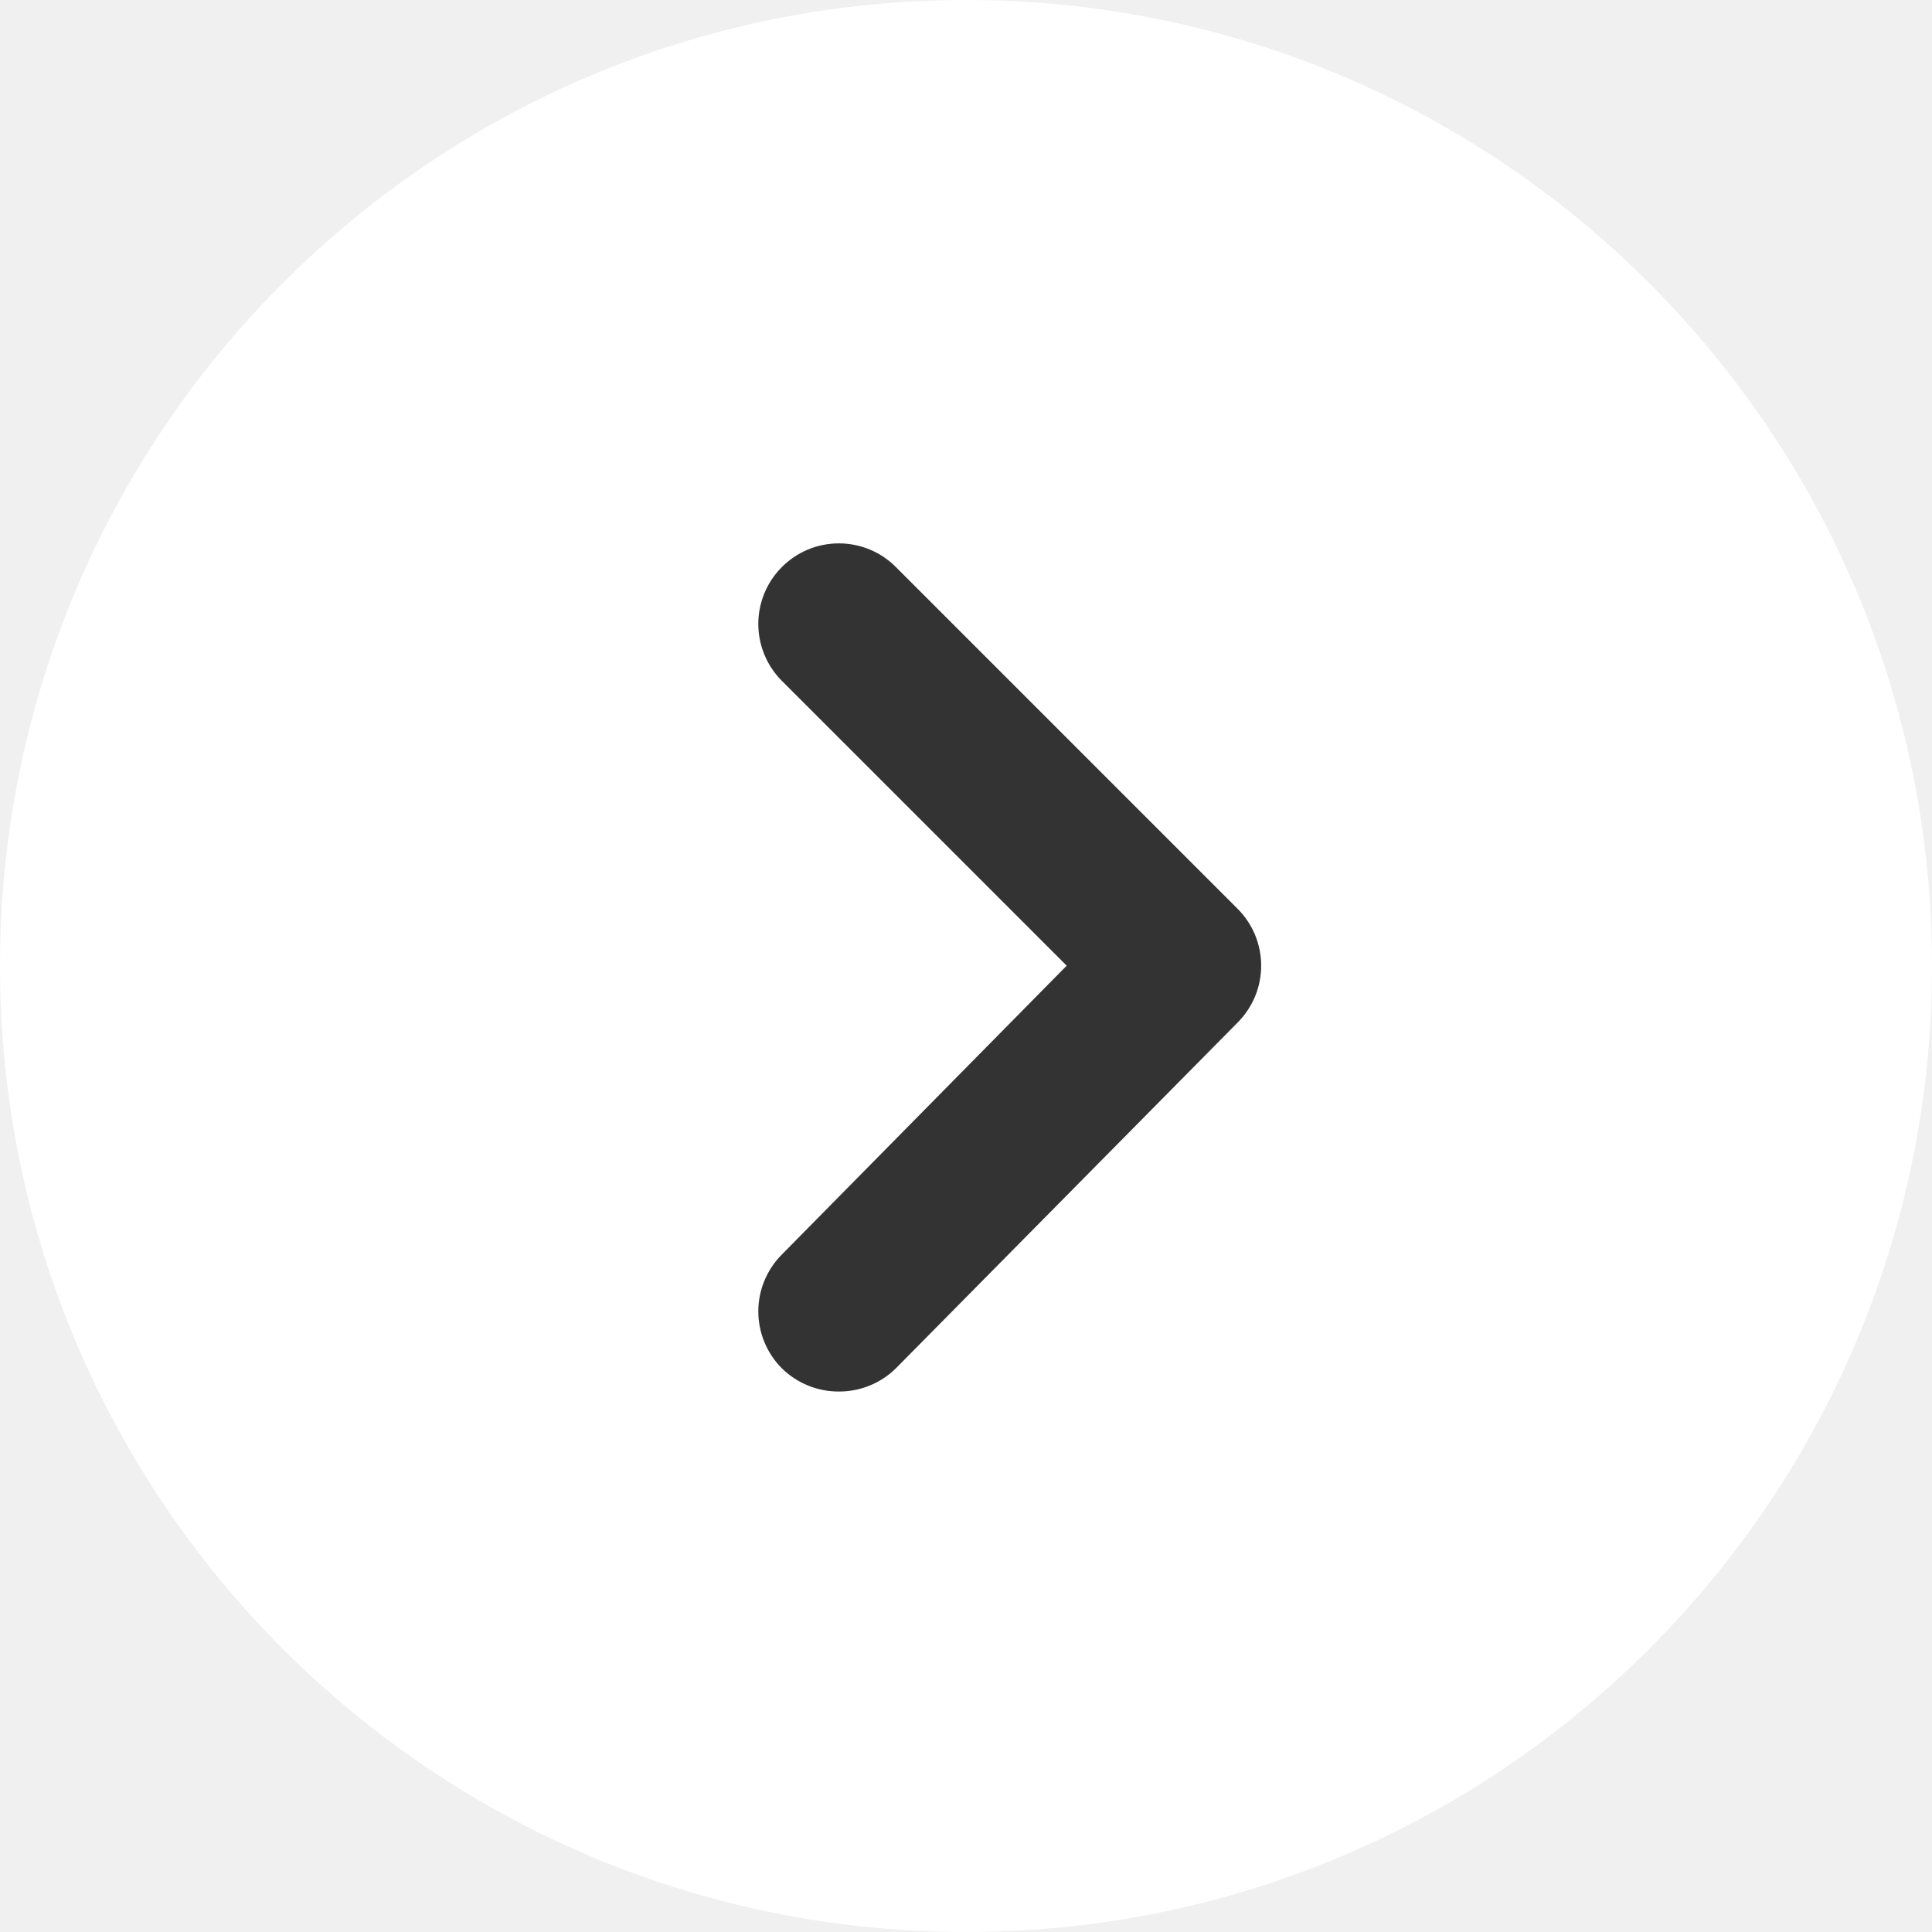
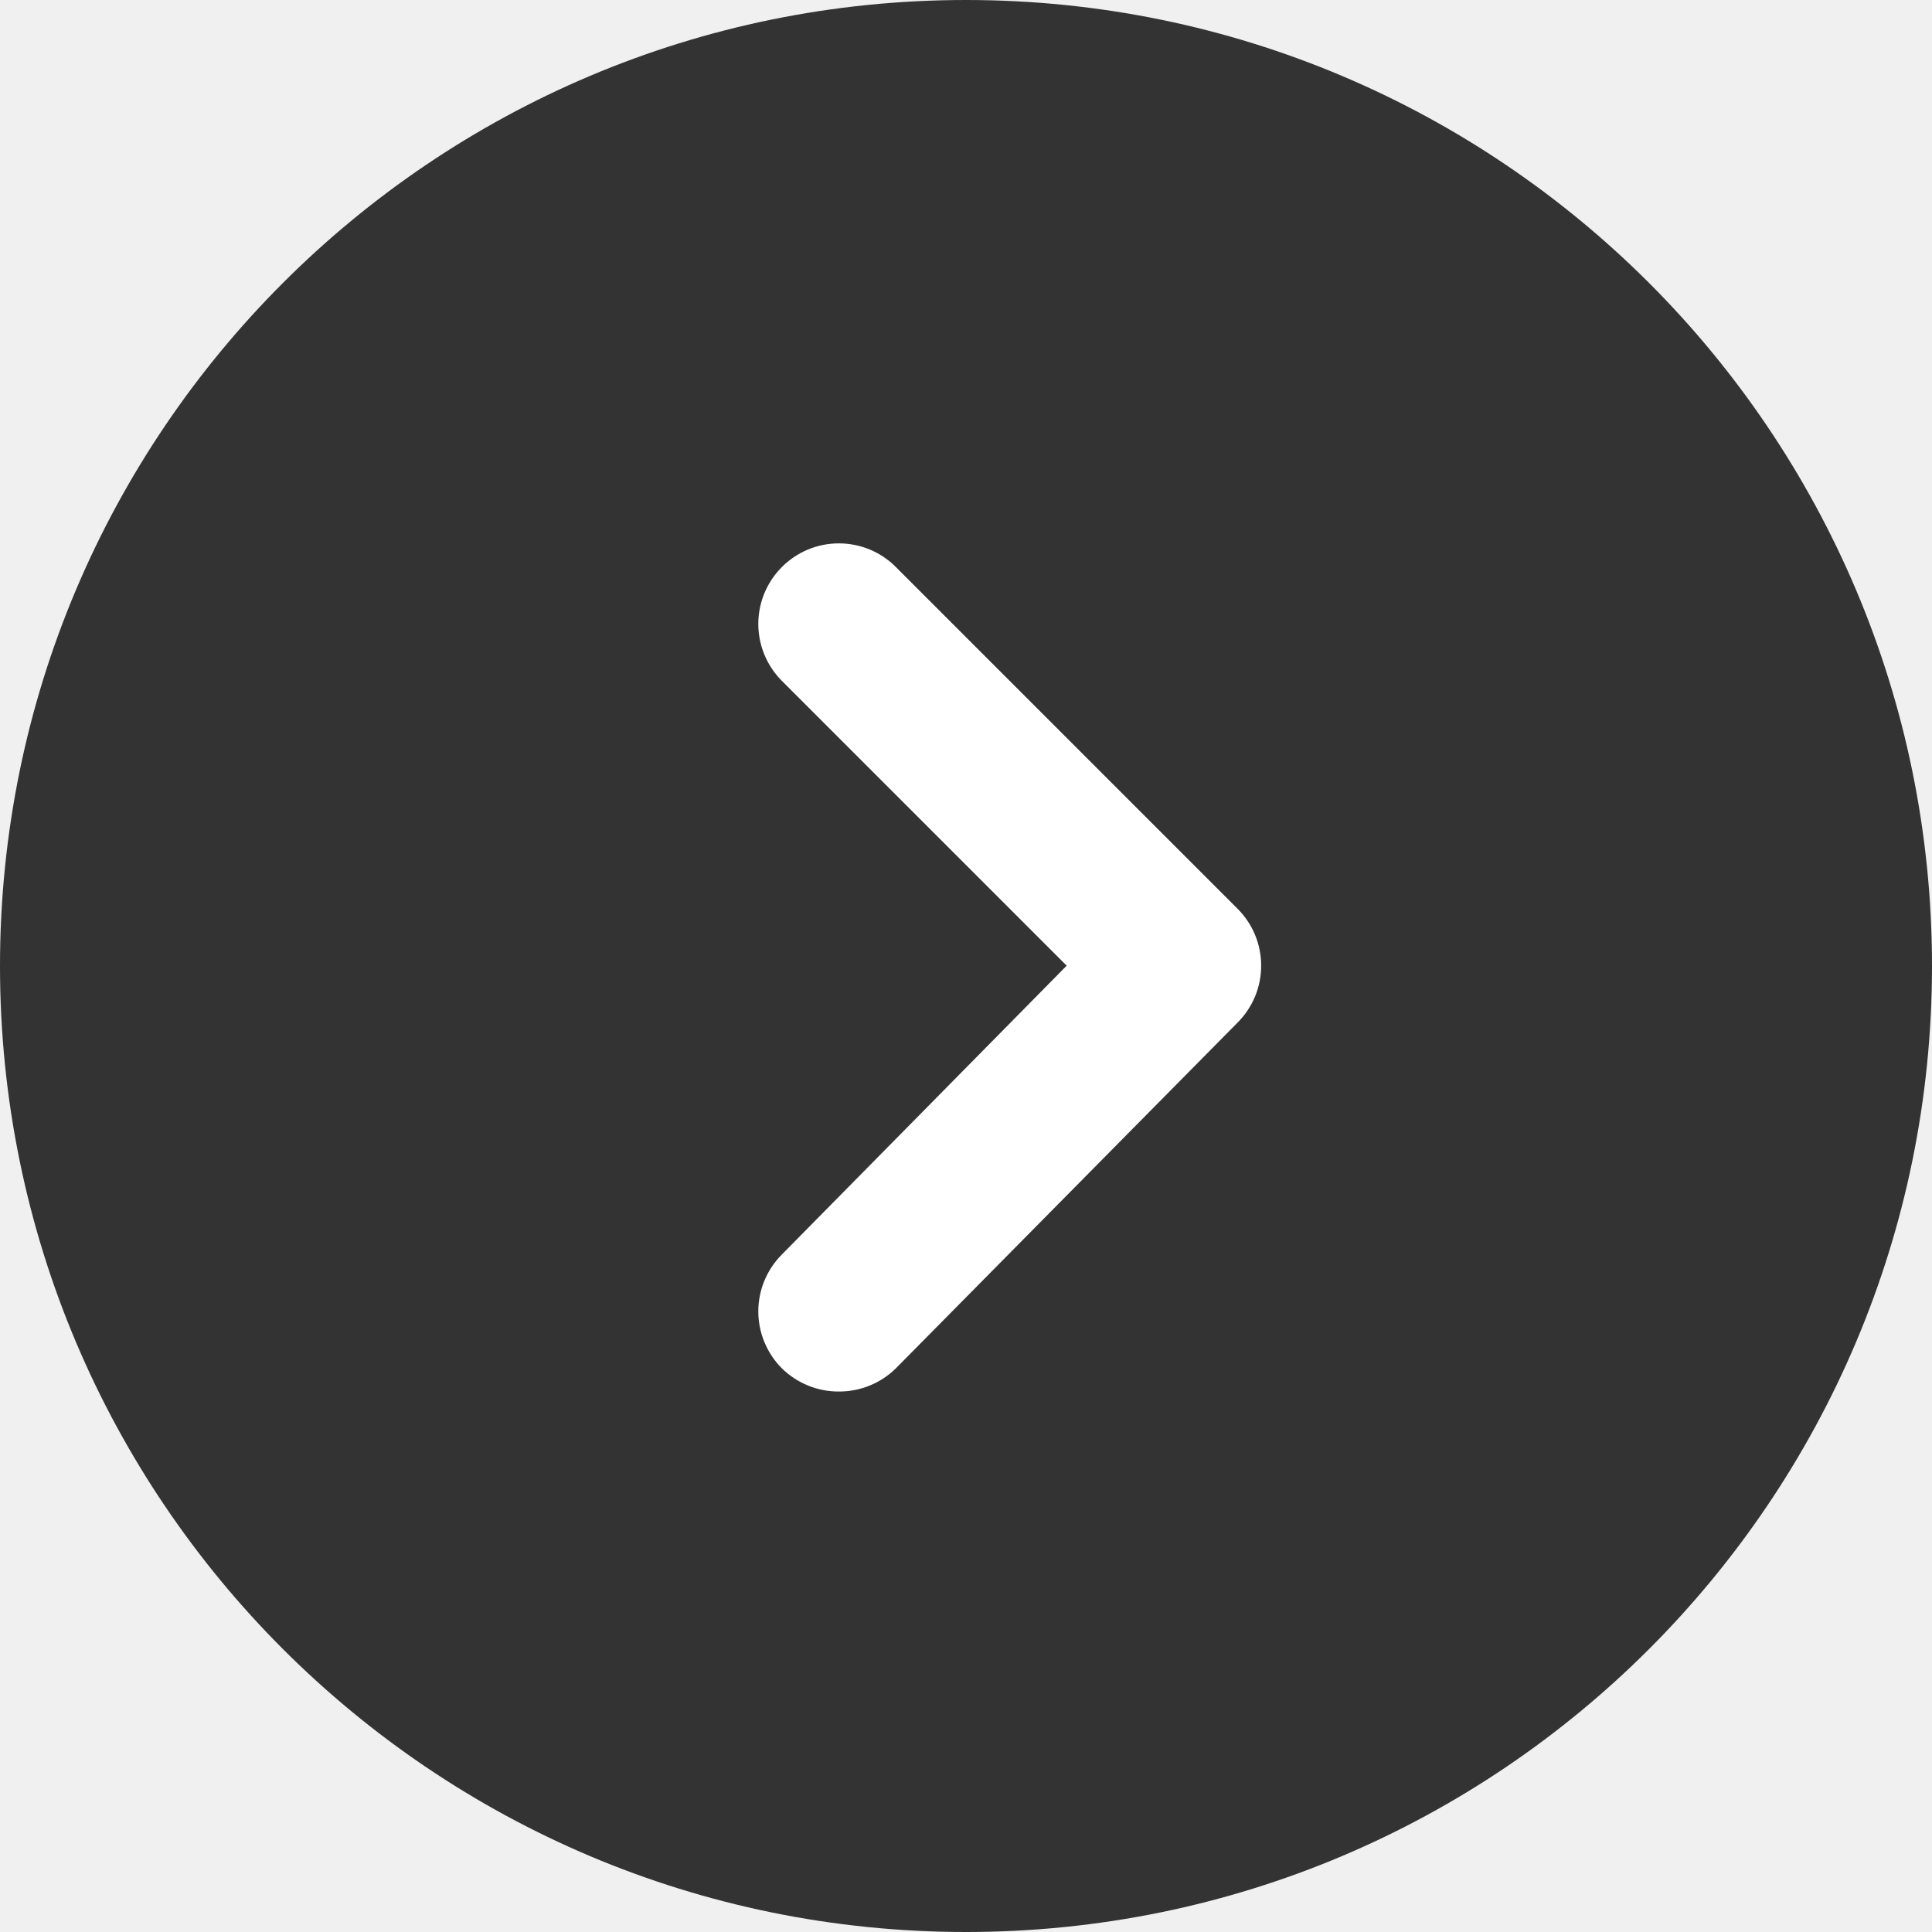
<svg xmlns="http://www.w3.org/2000/svg" width="36" height="36" viewBox="0 0 36 36" fill="none">
-   <circle r="18" transform="matrix(-1 0 0 1 18 18)" fill="white" />
-   <path d="M19.876 17.994L14.566 12.684C14.287 12.403 14.13 12.023 14.13 11.626C14.13 11.23 14.287 10.85 14.566 10.569C14.706 10.428 14.872 10.316 15.054 10.24C15.237 10.164 15.433 10.125 15.631 10.125C15.829 10.125 16.025 10.164 16.208 10.24C16.391 10.316 16.557 10.428 16.696 10.569L23.056 16.929C23.197 17.068 23.308 17.234 23.385 17.417C23.461 17.6 23.5 17.796 23.5 17.994C23.5 18.192 23.461 18.388 23.385 18.571C23.308 18.753 23.197 18.919 23.056 19.059L16.696 25.494C16.556 25.633 16.39 25.743 16.207 25.817C16.024 25.892 15.829 25.93 15.631 25.929C15.434 25.93 15.238 25.892 15.055 25.817C14.873 25.743 14.707 25.633 14.566 25.494C14.287 25.213 14.13 24.832 14.13 24.436C14.13 24.04 14.287 23.66 14.566 23.379L19.876 17.994Z" fill="#333333" />
+   <circle r="18" transform="matrix(-1 0 0 1 18 18)" fill="#333333" />
+   <path d="M19.876 17.994L14.566 12.684C14.287 12.403 14.13 12.023 14.13 11.626C14.13 11.23 14.287 10.85 14.566 10.569C14.706 10.428 14.872 10.316 15.054 10.24C15.237 10.164 15.433 10.125 15.631 10.125C15.829 10.125 16.025 10.164 16.208 10.24C16.391 10.316 16.557 10.428 16.696 10.569L23.056 16.929C23.197 17.068 23.308 17.234 23.385 17.417C23.461 17.6 23.5 17.796 23.5 17.994C23.5 18.192 23.461 18.388 23.385 18.571C23.308 18.753 23.197 18.919 23.056 19.059L16.696 25.494C16.556 25.633 16.39 25.743 16.207 25.817C16.024 25.892 15.829 25.93 15.631 25.929C15.434 25.93 15.238 25.892 15.055 25.817C14.873 25.743 14.707 25.633 14.566 25.494C14.287 25.213 14.13 24.832 14.13 24.436C14.13 24.04 14.287 23.66 14.566 23.379L19.876 17.994Z" fill="white" />
</svg>
